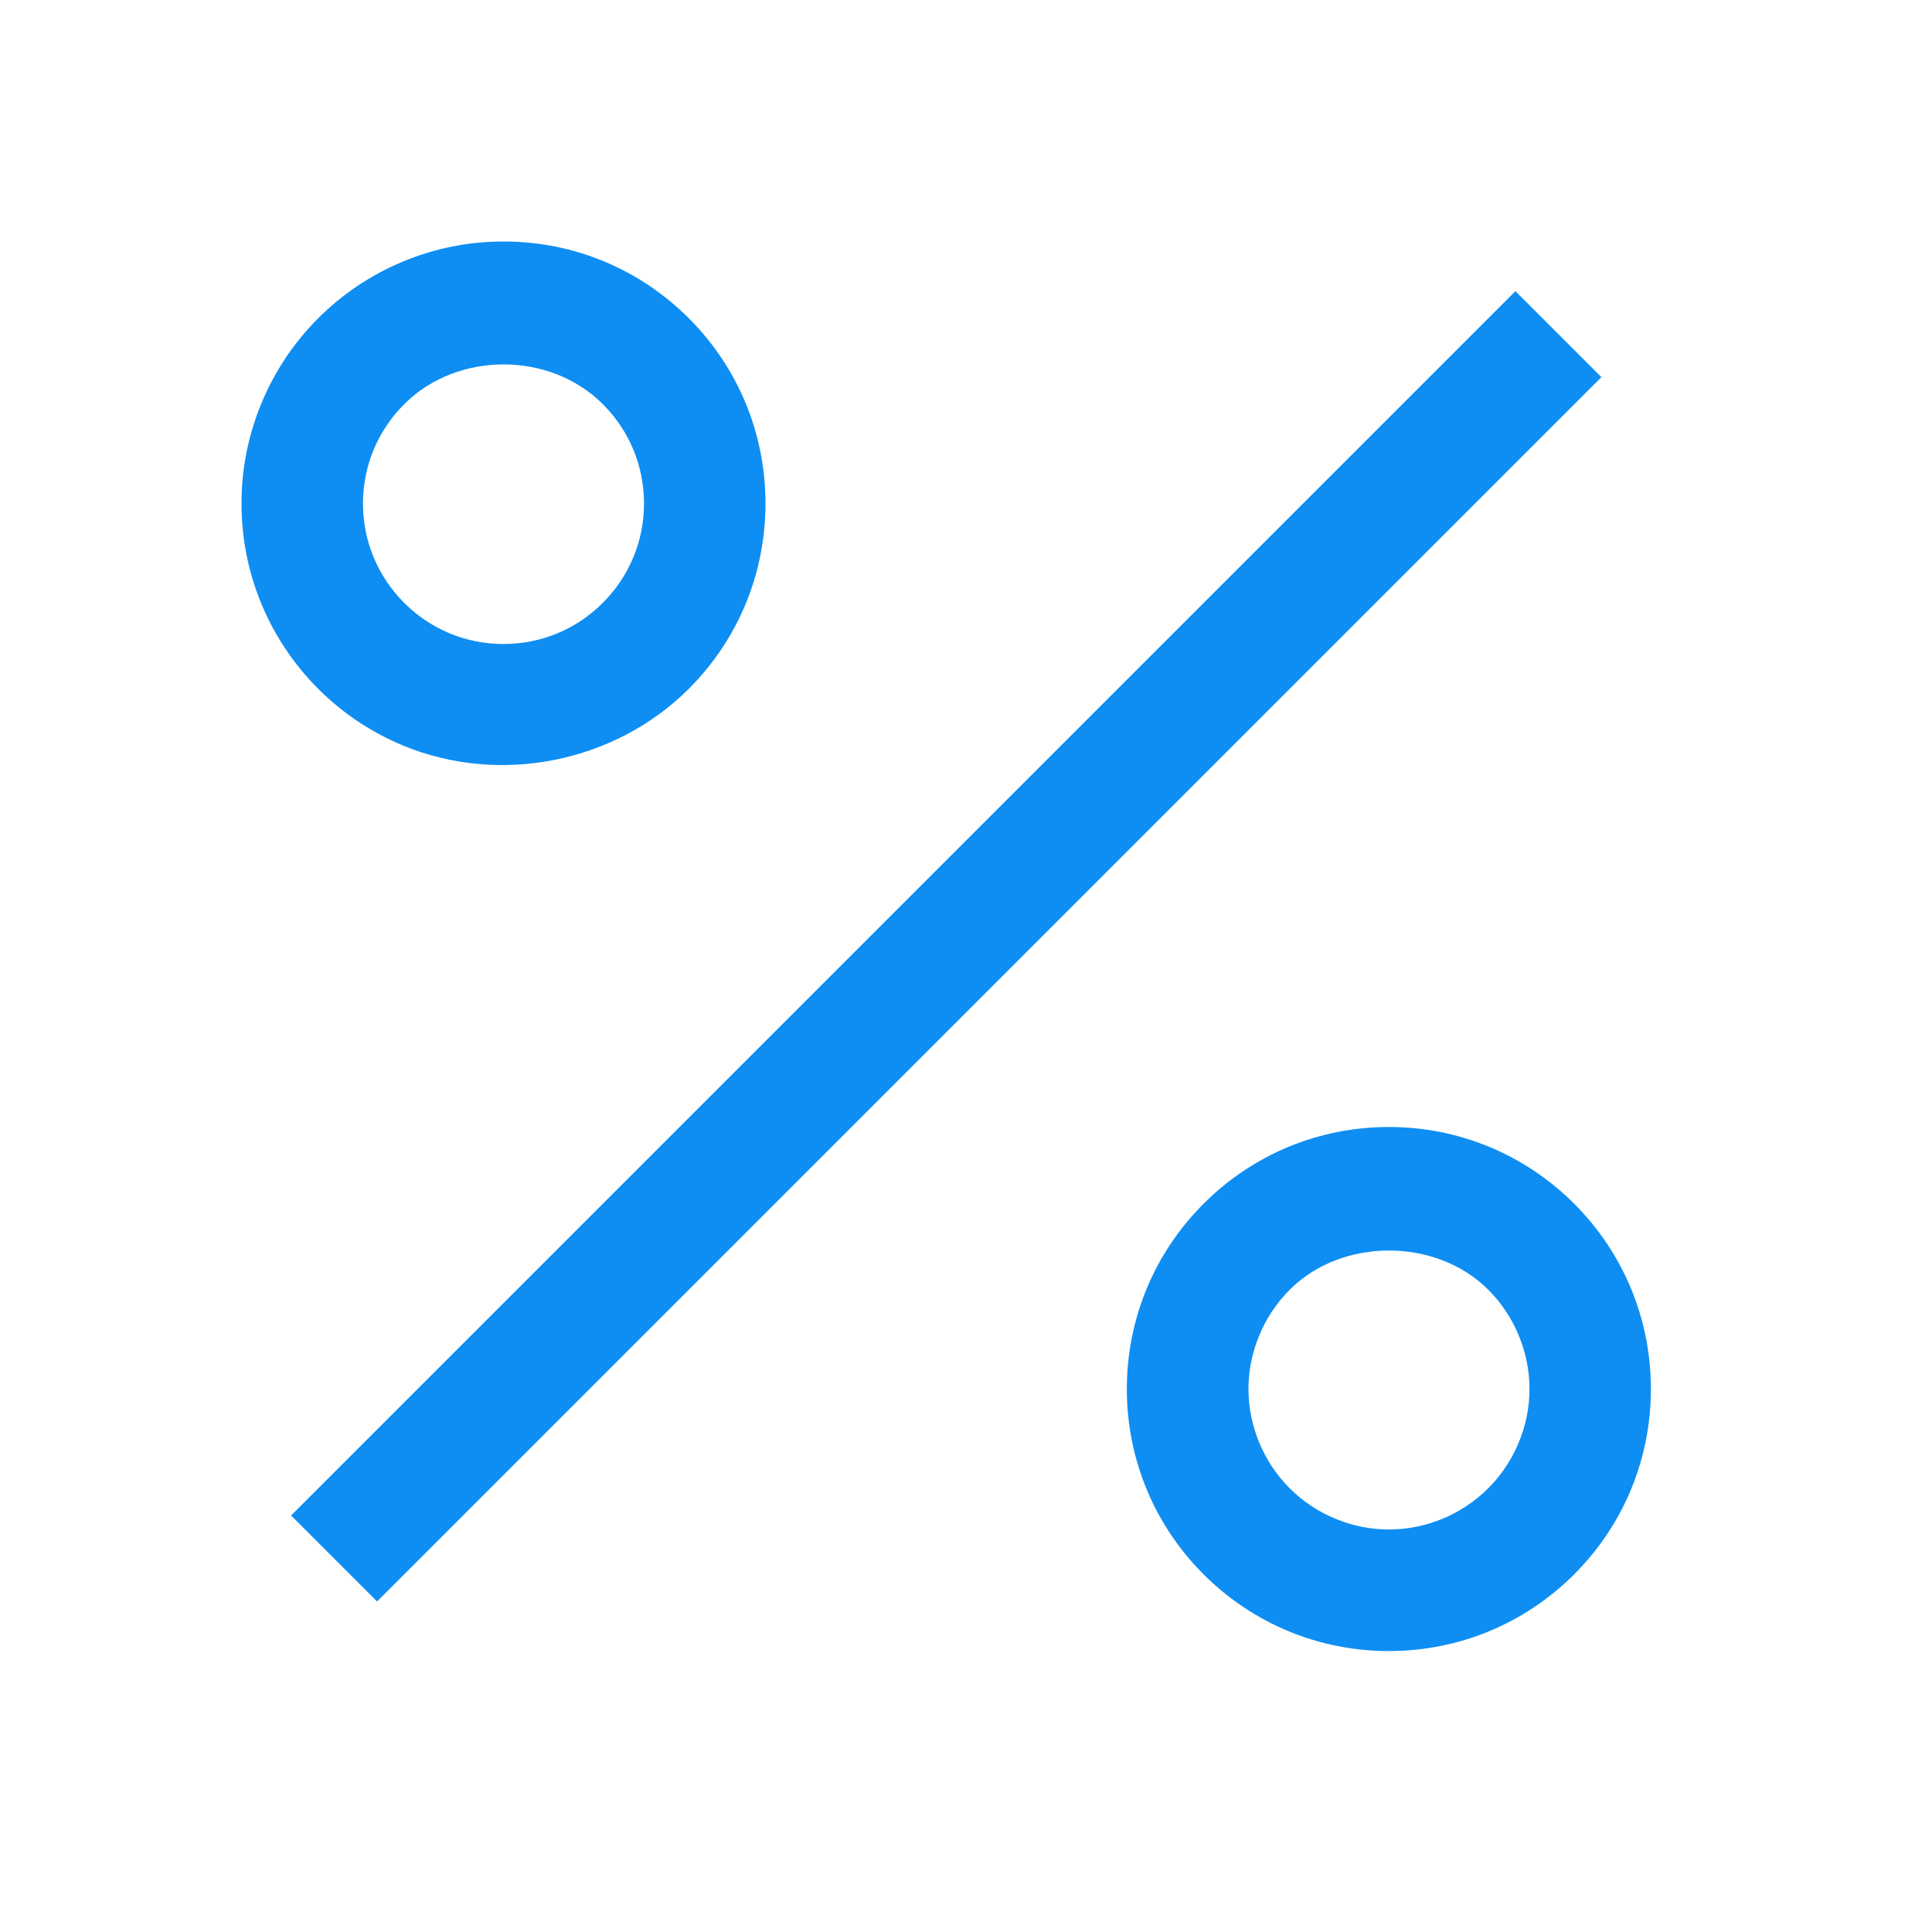
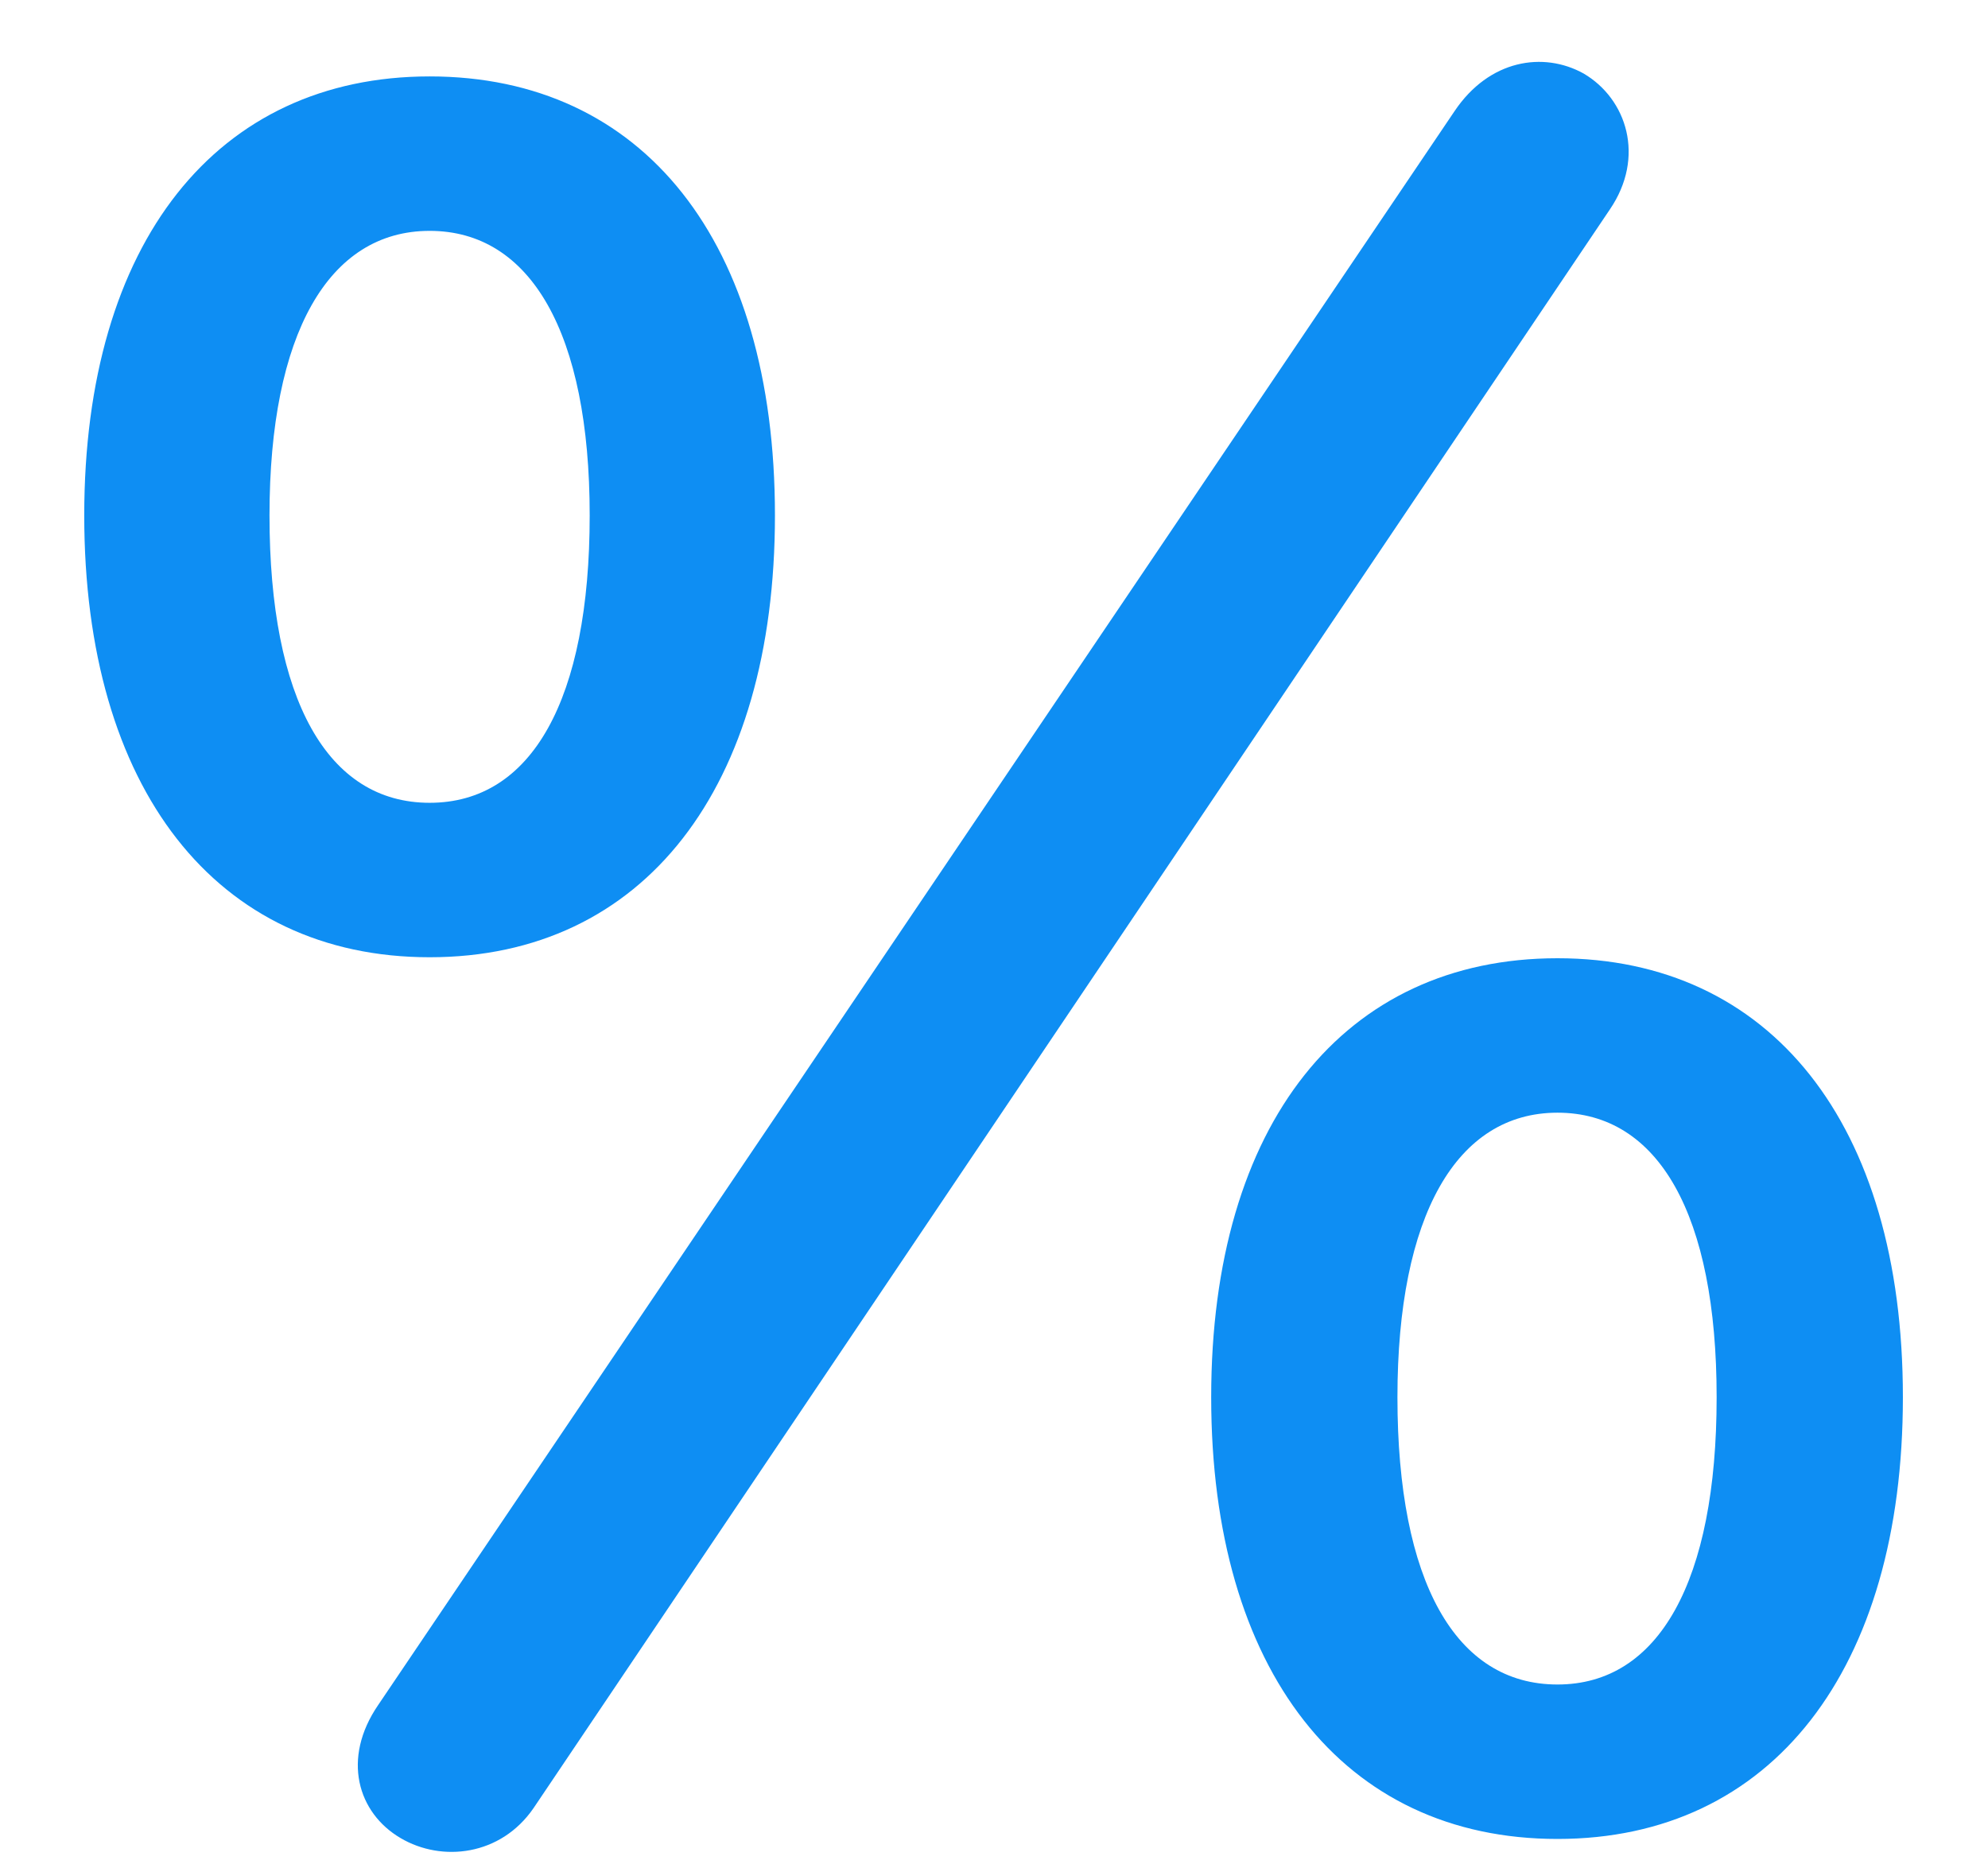
- <svg xmlns="http://www.w3.org/2000/svg" width="24" height="24" viewBox="0 0 24 24" fill="none">
-   <mask id="mask0_1460_7166" style="mask-type:alpha" maskUnits="userSpaceOnUse" x="0" y="0" width="24" height="24">
-     <rect width="24" height="24" fill="#C4C4C4" />
-   </mask>
-   <g mask="url(#mask0_1460_7166)">
-     <path d="M3.248 5.009C3.083 5.406 3 5.825 3 6.255C3 6.685 3.083 7.104 3.247 7.501C3.412 7.897 3.649 8.253 3.953 8.557C4.257 8.861 4.613 9.098 5.009 9.262C6.206 9.758 7.637 9.475 8.556 8.557C9.171 7.942 9.509 7.124 9.509 6.255C9.509 5.386 9.171 4.568 8.556 3.953C7.941 3.338 7.124 3 6.254 3C5.824 3 5.405 3.083 5.008 3.248C4.612 3.412 4.257 3.65 3.953 3.953C3.649 4.257 3.412 4.613 3.248 5.009ZM5.021 5.021C5.68 4.362 6.83 4.362 7.489 5.021C7.819 5.351 8 5.789 8 6.255C8 6.721 7.818 7.159 7.488 7.489C7.158 7.819 6.72 8 6.254 8C5.788 8 5.35 7.818 5.021 7.489C4.692 7.16 4.509 6.721 4.509 6.255C4.509 5.789 4.691 5.351 5.021 5.021Z" fill="#0E8EF3" />
-     <path d="M19.555 14.953C18.94 14.339 18.122 14 17.253 14C16.384 14 15.566 14.339 14.951 14.953C14.337 15.568 13.998 16.386 13.998 17.255C13.998 18.124 14.337 18.942 14.951 19.557C15.566 20.171 16.384 20.51 17.253 20.51C18.122 20.51 18.94 20.171 19.555 19.557C20.169 18.942 20.508 18.124 20.508 17.255C20.508 16.386 20.169 15.568 19.555 14.953ZM18.487 18.488C18.163 18.813 17.713 19 17.254 19C16.795 19 16.345 18.813 16.021 18.488C15.696 18.164 15.509 17.714 15.509 17.255C15.509 16.796 15.696 16.346 16.021 16.022C16.669 15.372 17.839 15.372 18.488 16.022C18.813 16.346 19 16.796 19 17.255C19 17.714 18.812 18.164 18.487 18.488Z" fill="#0E8EF3" />
-     <path d="M4.684 19.894L19.893 4.685L18.825 3.617L3.616 18.826L4.684 19.894Z" fill="#0E8EF3" />
-   </g>
+ <svg xmlns="http://www.w3.org/2000/svg" width="16" height="15" viewBox="0 0 16 15" fill="none">
+   <path d="M3.224 14.793C3.556 14.989 4.03 14.936 4.294 14.552L12.957 1.685C13.244 1.263 13.093 0.796 12.746 0.592C12.422 0.412 11.986 0.479 11.707 0.894L3.043 13.723C2.749 14.153 2.878 14.59 3.224 14.793ZM3.458 7.704C5.183 7.704 6.237 6.34 6.237 4.148C6.237 1.941 5.175 0.615 3.458 0.615C1.747 0.615 0.678 1.948 0.678 4.148C0.678 6.348 1.74 7.704 3.458 7.704ZM3.458 6.461C2.636 6.461 2.169 5.632 2.169 4.148C2.169 2.687 2.644 1.858 3.458 1.858C4.271 1.858 4.746 2.679 4.746 4.148C4.746 5.632 4.279 6.461 3.458 6.461ZM12.535 14.8C14.261 14.8 15.315 13.437 15.315 11.245C15.315 9.037 14.245 7.712 12.535 7.712C10.818 7.712 9.748 9.045 9.748 11.245C9.748 13.444 10.81 14.8 12.535 14.8ZM12.535 13.557C11.714 13.557 11.247 12.729 11.247 11.245C11.247 9.783 11.722 8.955 12.535 8.955C13.349 8.955 13.816 9.776 13.816 11.245C13.816 12.729 13.349 13.557 12.535 13.557Z" fill="#0E8EF3" />
</svg>
